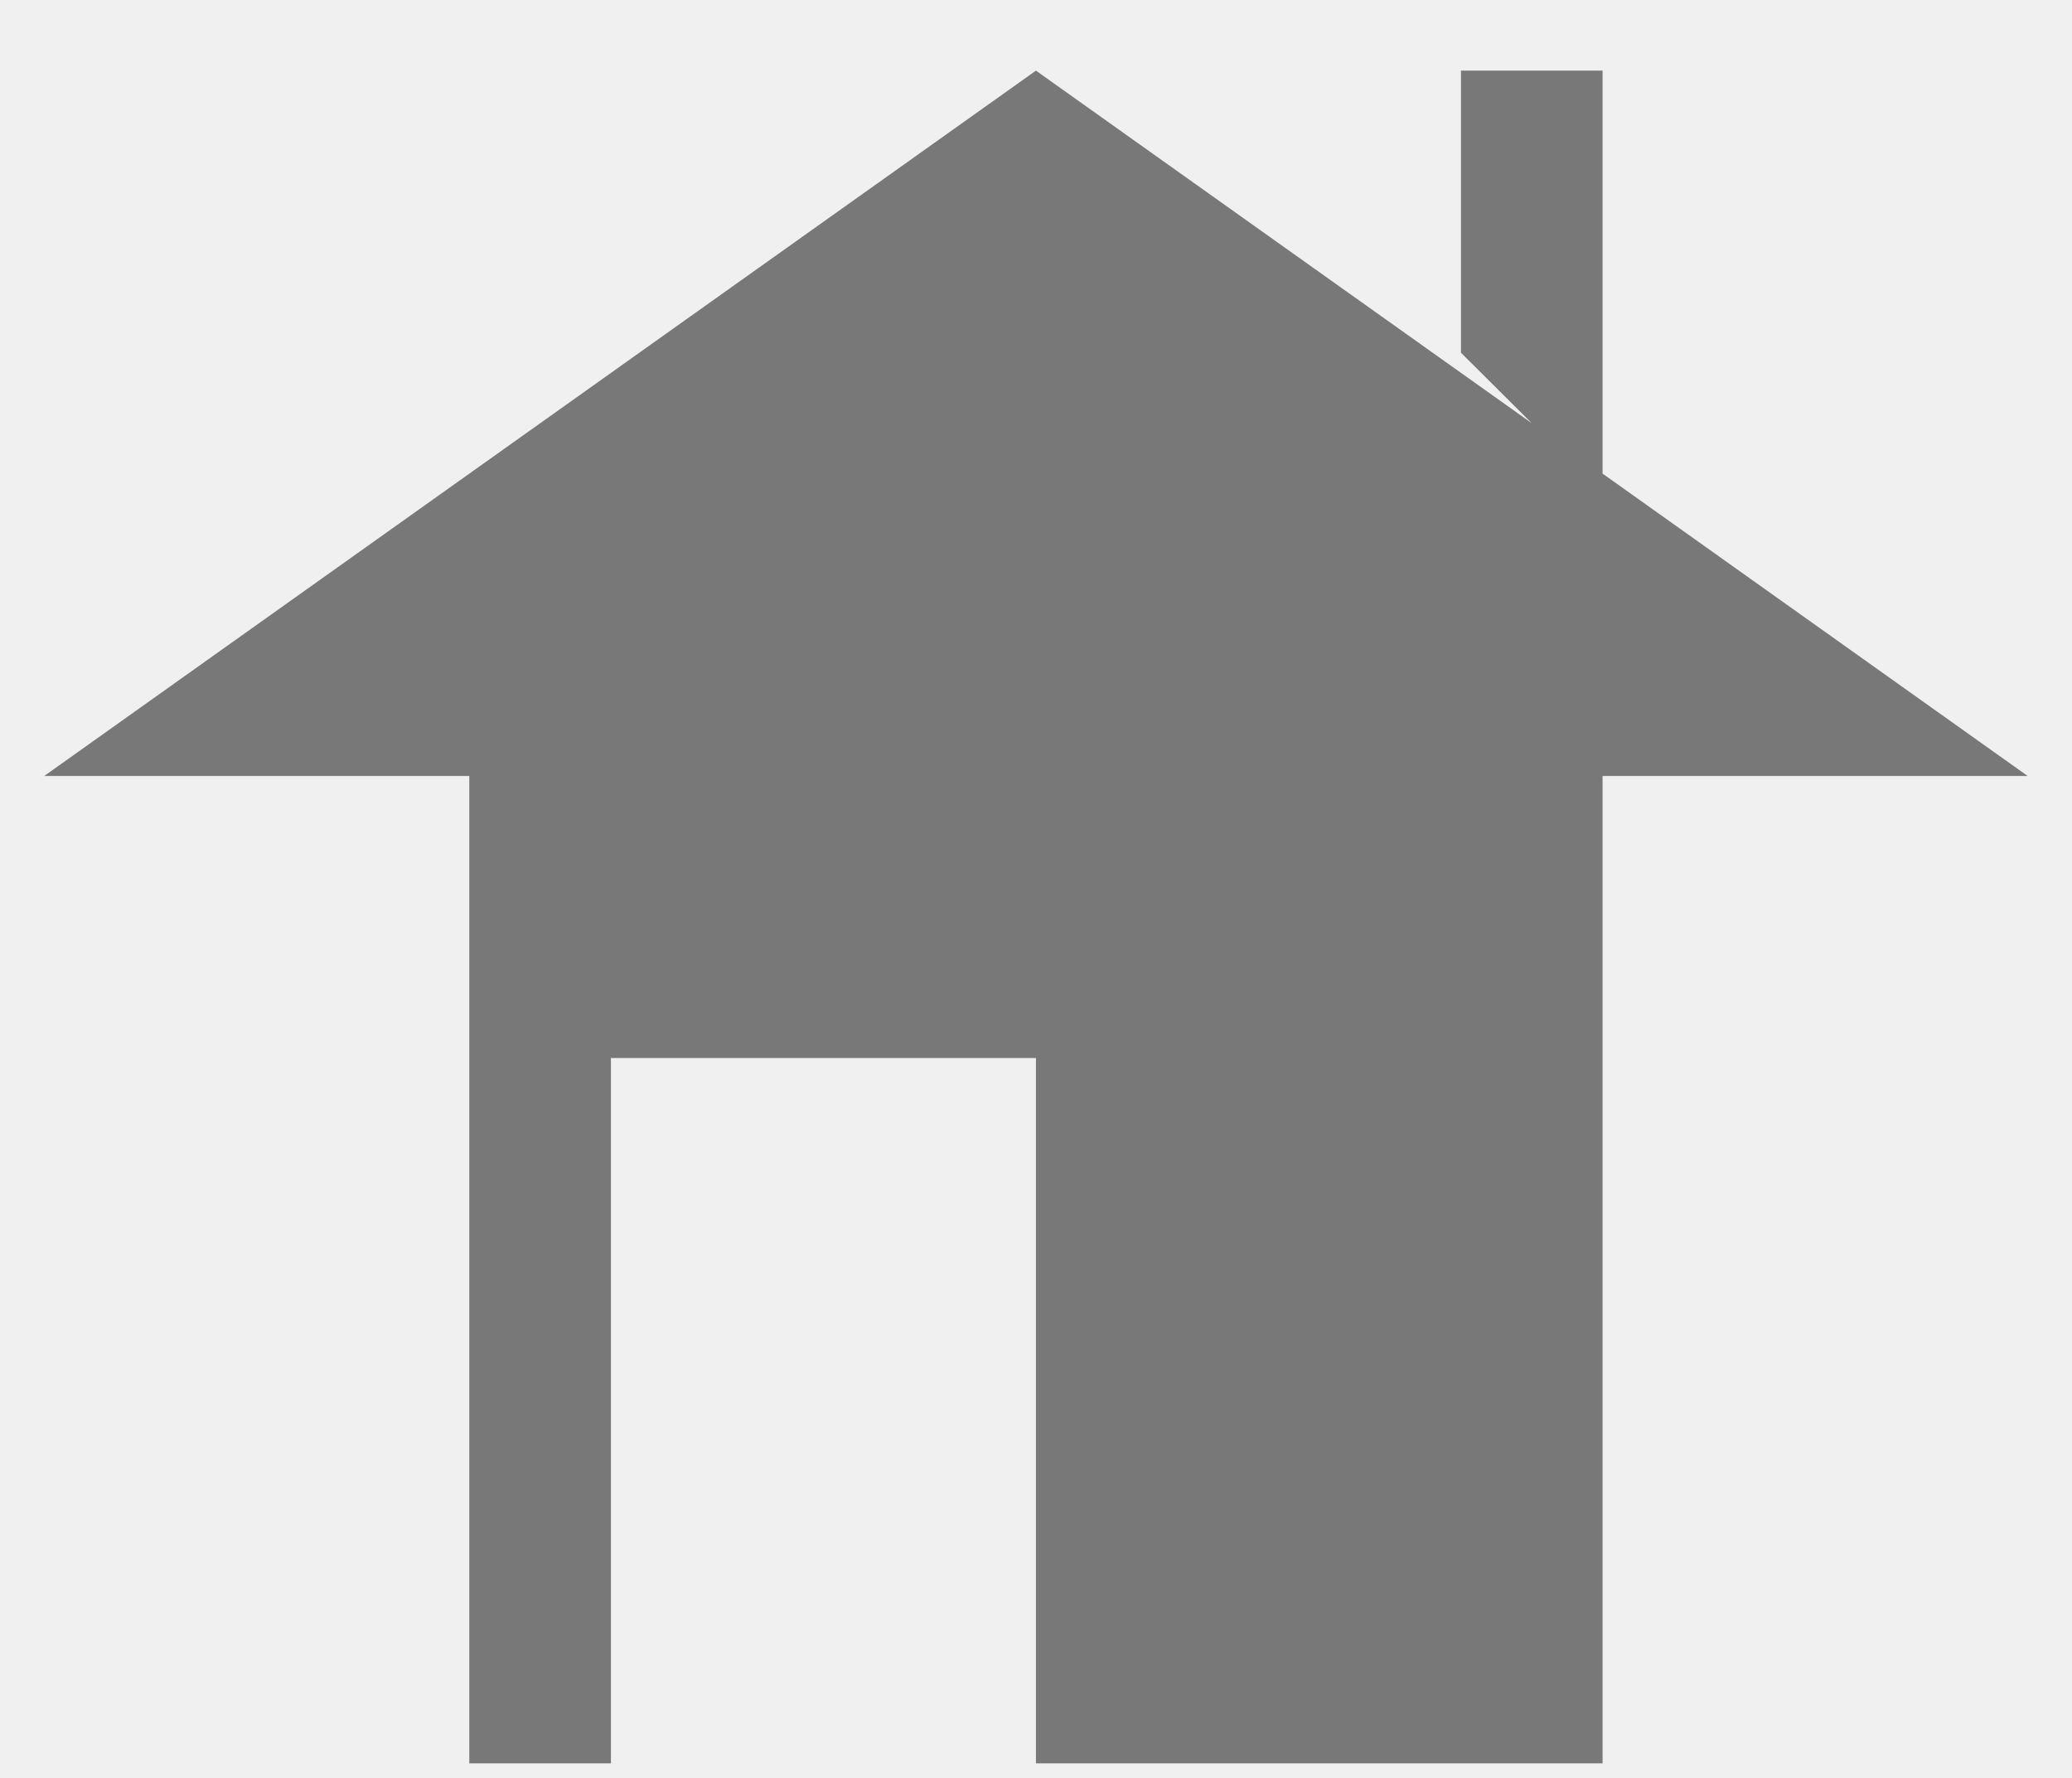
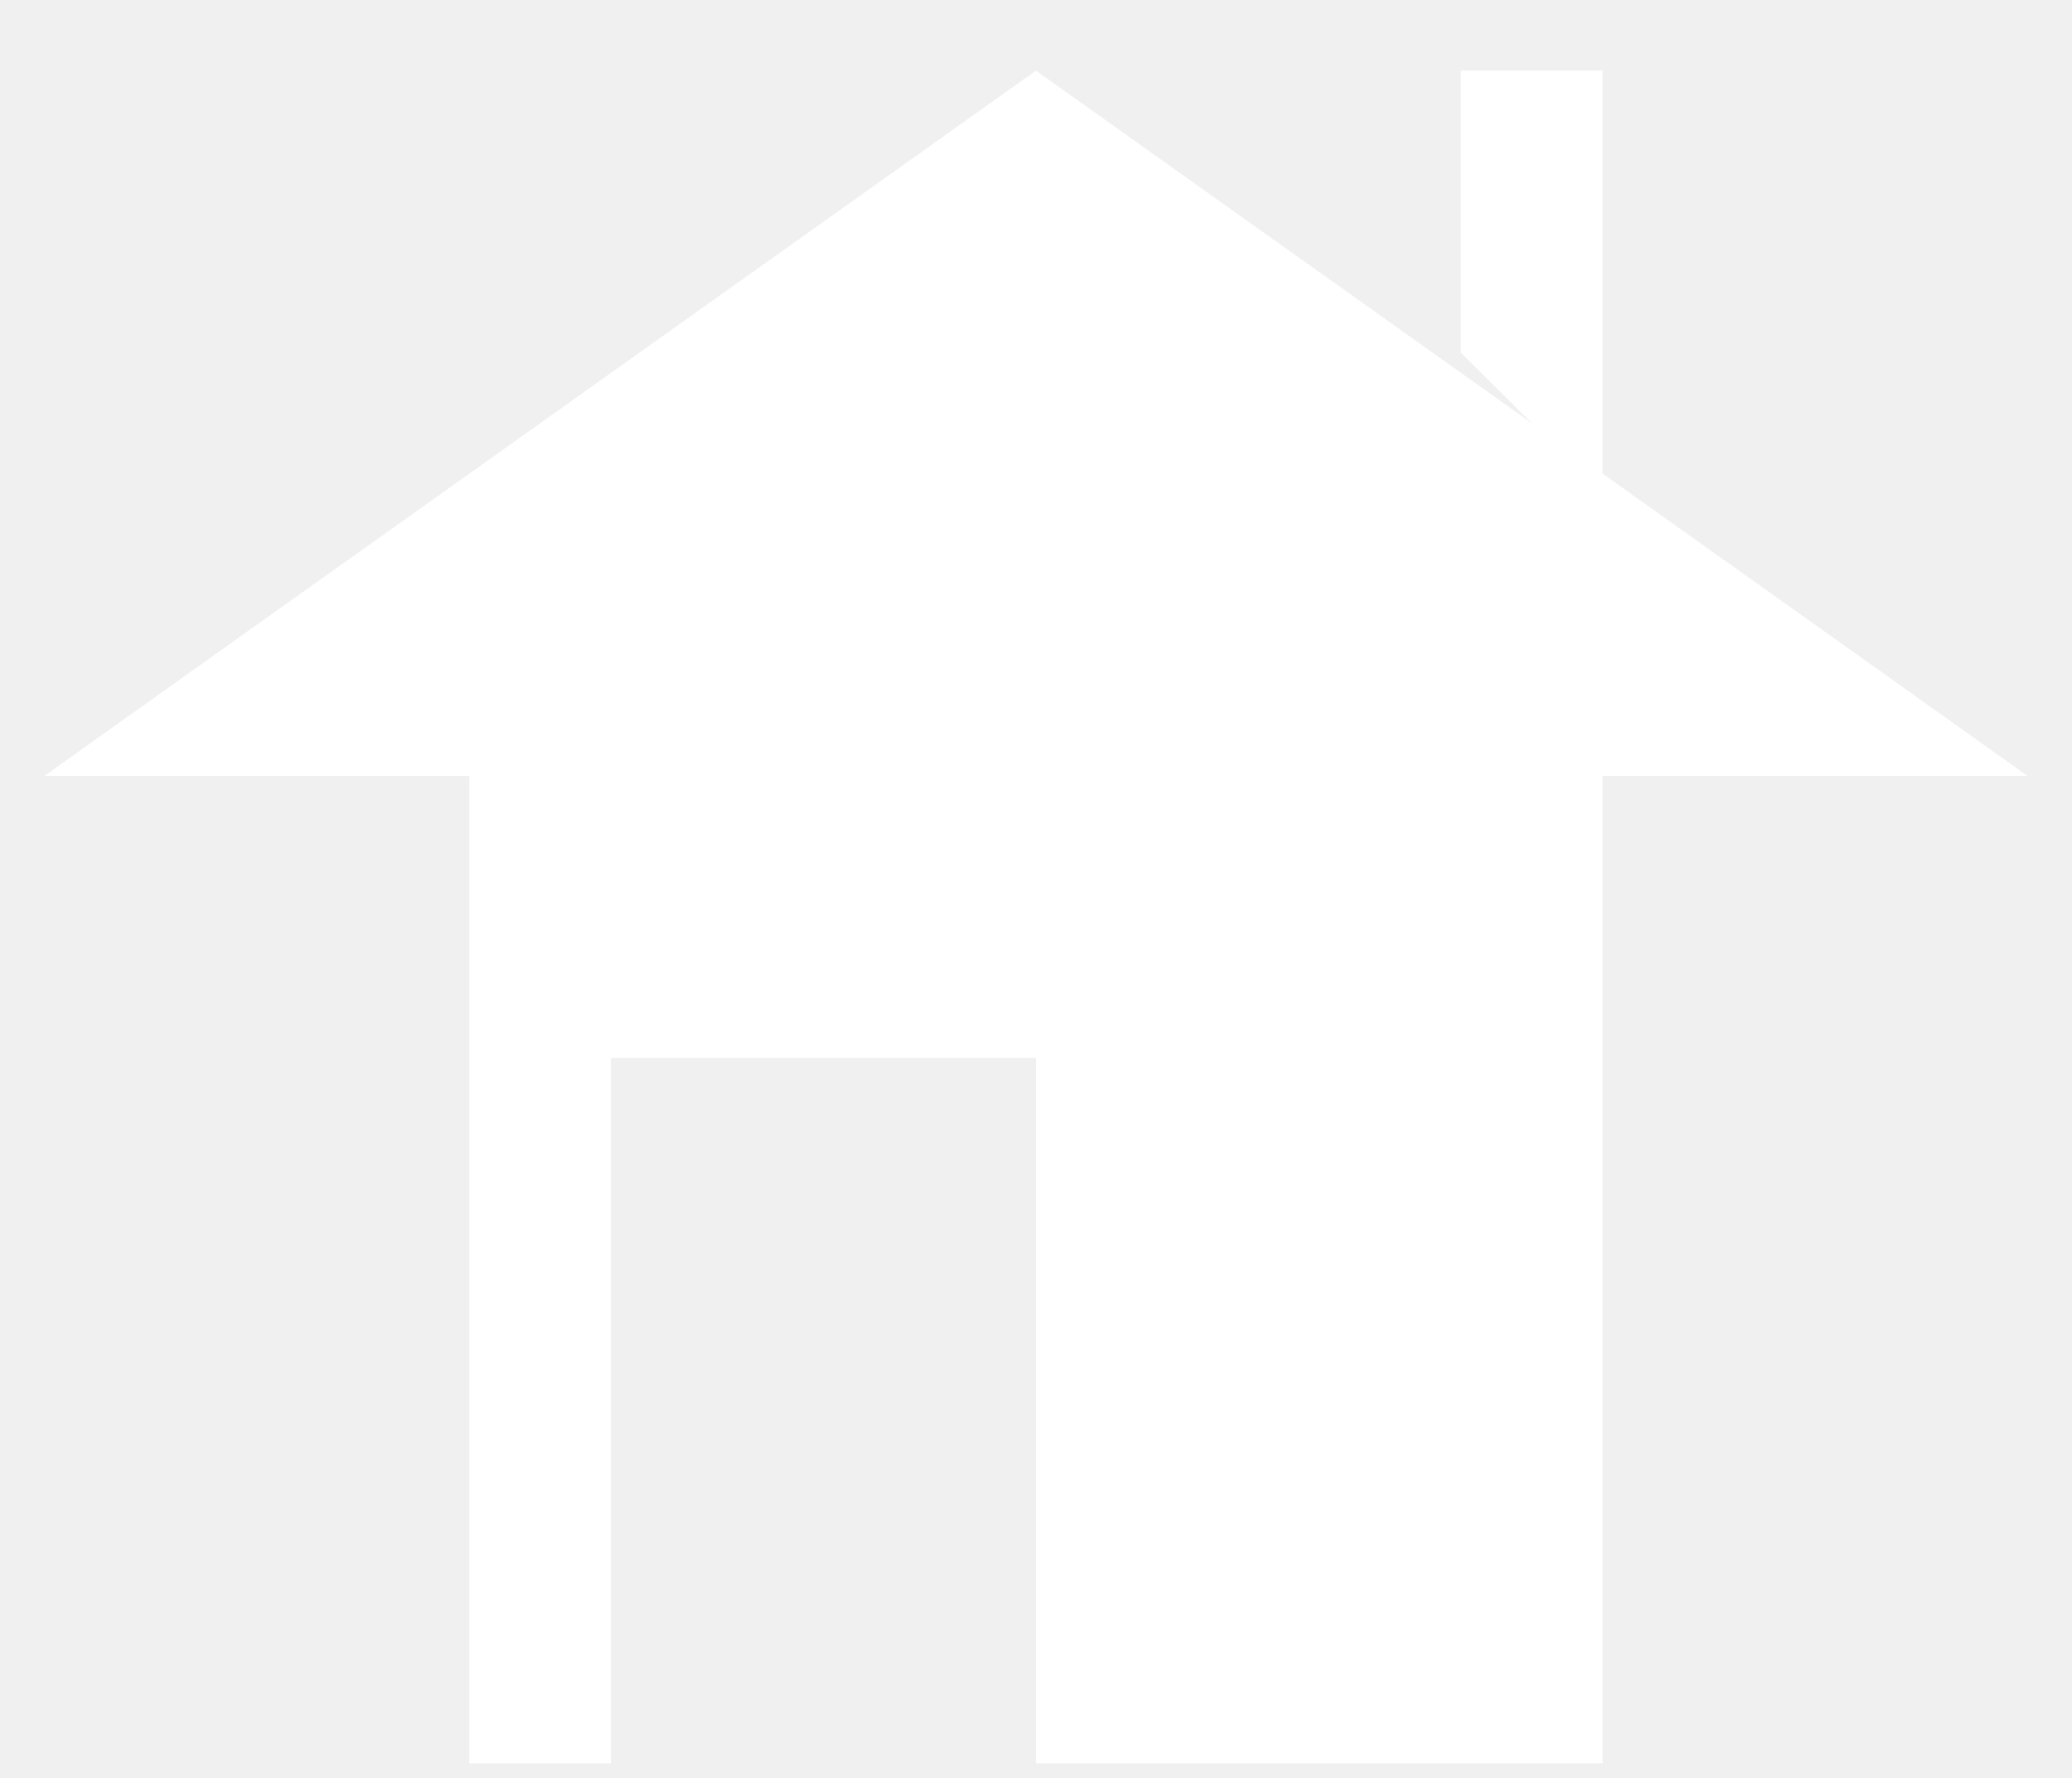
<svg xmlns="http://www.w3.org/2000/svg" width="12.29mm" height="10.541mm" viewBox="0 0 12.29 10.541" version="1.1" id="svg8">
  <defs id="defs2" />
  <g id="layer1" transform="translate(0.5696436,-285.2681)">
-     <path style="fill:#000000;stroke:none;stroke-width:0.168px;stroke-linecap:butt;stroke-linejoin:miter;stroke-opacity:0.502;fill-opacity:0.502" d="m 5.575,285.687 -5.882,4.183 H 2.214 v 5.856 h 0.84 v -4.183 H 5.575 v 4.183 h 3.361 v -5.856 h 2.521 l -2.521,-1.793 v -2.39 H 8.096 v 1.673 l 0.42,0.418 z" id="path832" />
-     <path style="fill:#000000;stroke:none;stroke-width:0.168px;stroke-linecap:butt;stroke-linejoin:miter;stroke-opacity:0.502;fill-opacity:0.502" d="M 8.096,285.352 H 8.936 Z" id="path840" />
+     <path style="fill:#ffffff;stroke:none;stroke-width:0.168px;stroke-linecap:butt;stroke-linejoin:miter;stroke-opacity:0.502;fill-opacity:1" d="m 5.575,285.687 -5.882,4.183 H 2.214 v 5.856 h 0.84 v -4.183 H 5.575 v 4.183 h 3.361 v -5.856 h 2.521 l -2.521,-1.793 v -2.39 H 8.096 v 1.673 l 0.42,0.418 z" id="path832" />
+     <path style="fill:#ffffff;stroke:none;stroke-width:0.168px;stroke-linecap:butt;stroke-linejoin:miter;stroke-opacity:0.502;fill-opacity:1" d="M 8.096,285.352 H 8.936 Z" id="path840" />
  </g>
</svg>
